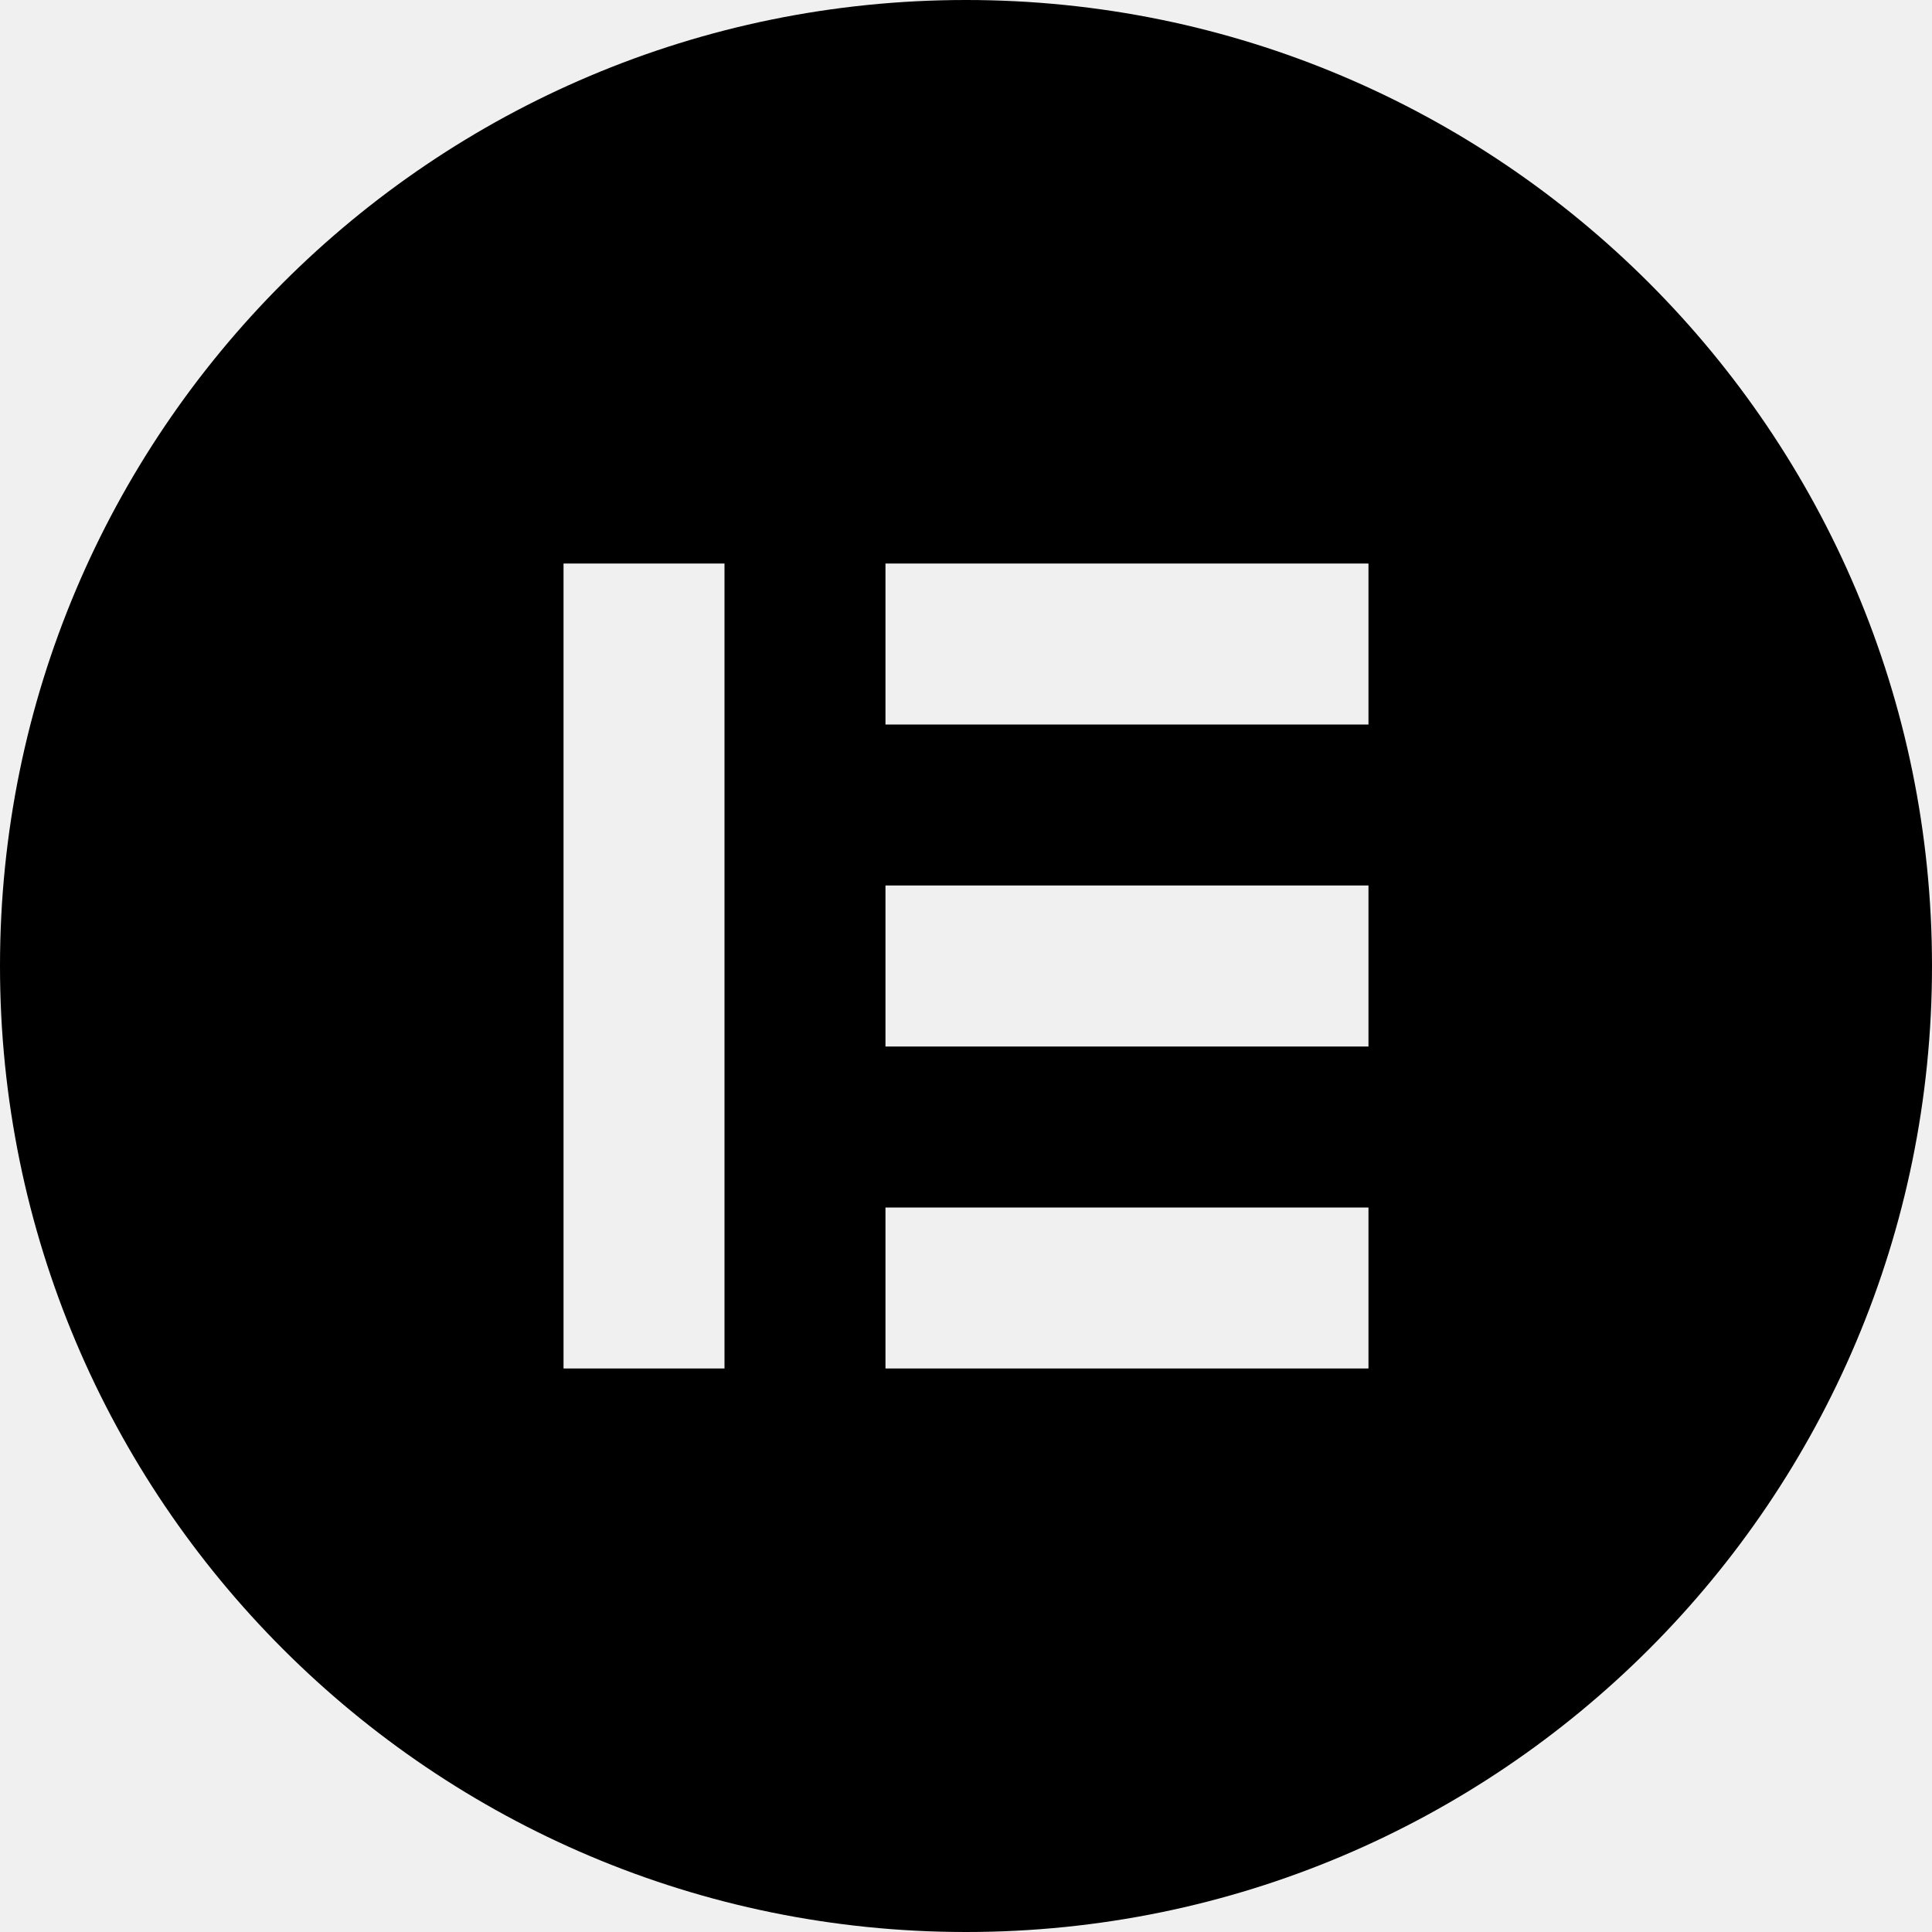
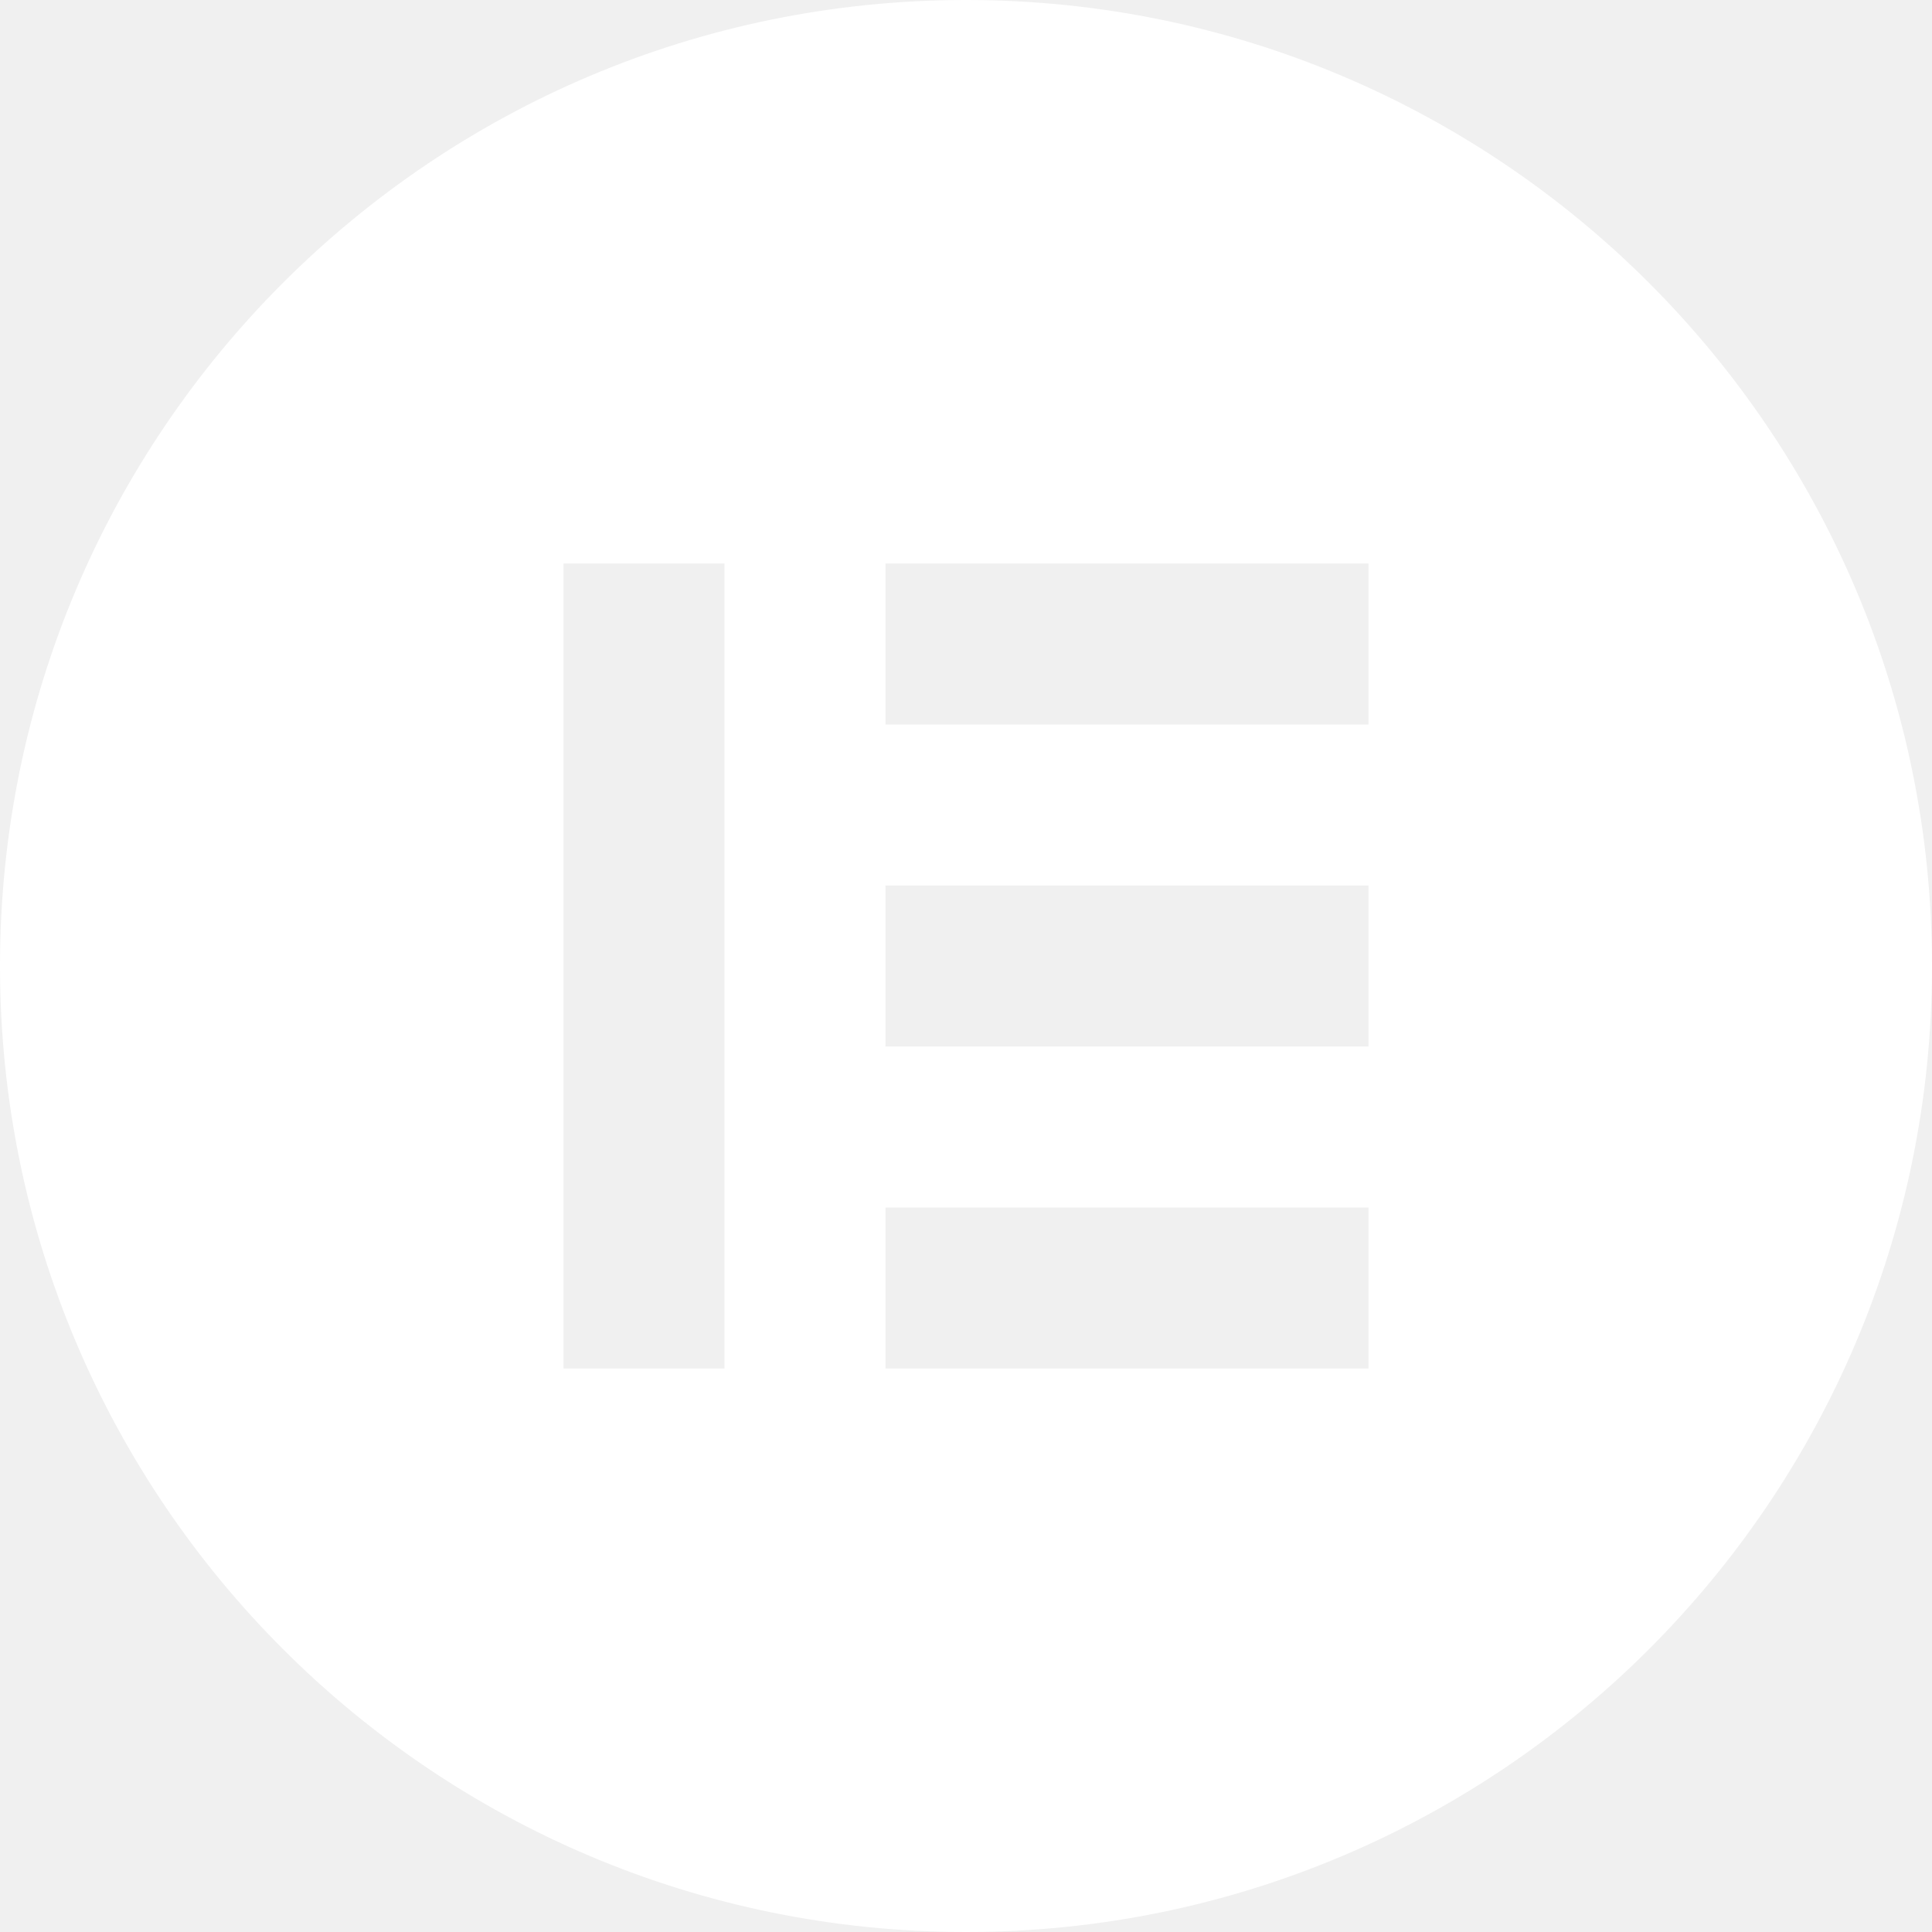
<svg xmlns="http://www.w3.org/2000/svg" width="22" height="22" viewBox="0 0 22 22" fill="none">
  <g clip-path="url(#clip0_190_313)">
-     <path d="M11 0C4.924 0 0 4.924 0 11C0 17.074 4.924 22 11 22C17.076 22 22 17.076 22 11C22 4.926 17.076 0 11 0ZM8.25 15.583H6.417V6.417H8.25V15.583ZM15.583 15.583H10.083V13.75H15.583V15.583ZM15.583 11.917H10.083V10.083H15.583V11.917ZM15.583 8.25H10.083V6.417H15.583V8.25Z" fill="black" />
+     <path d="M11 0C4.924 0 0 4.924 0 11C0 17.074 4.924 22 11 22C17.076 22 22 17.076 22 11C22 4.926 17.076 0 11 0ZM8.25 15.583H6.417V6.417H8.25V15.583ZM15.583 15.583H10.083V13.75H15.583V15.583ZM15.583 11.917H10.083V10.083H15.583V11.917ZM15.583 8.25H10.083V6.417H15.583V8.25Z" fill="white" />
  </g>
  <defs>
    <clipPath id="clip0_190_313">
      <rect width="22" height="22" fill="white" />
    </clipPath>
  </defs>
</svg>
